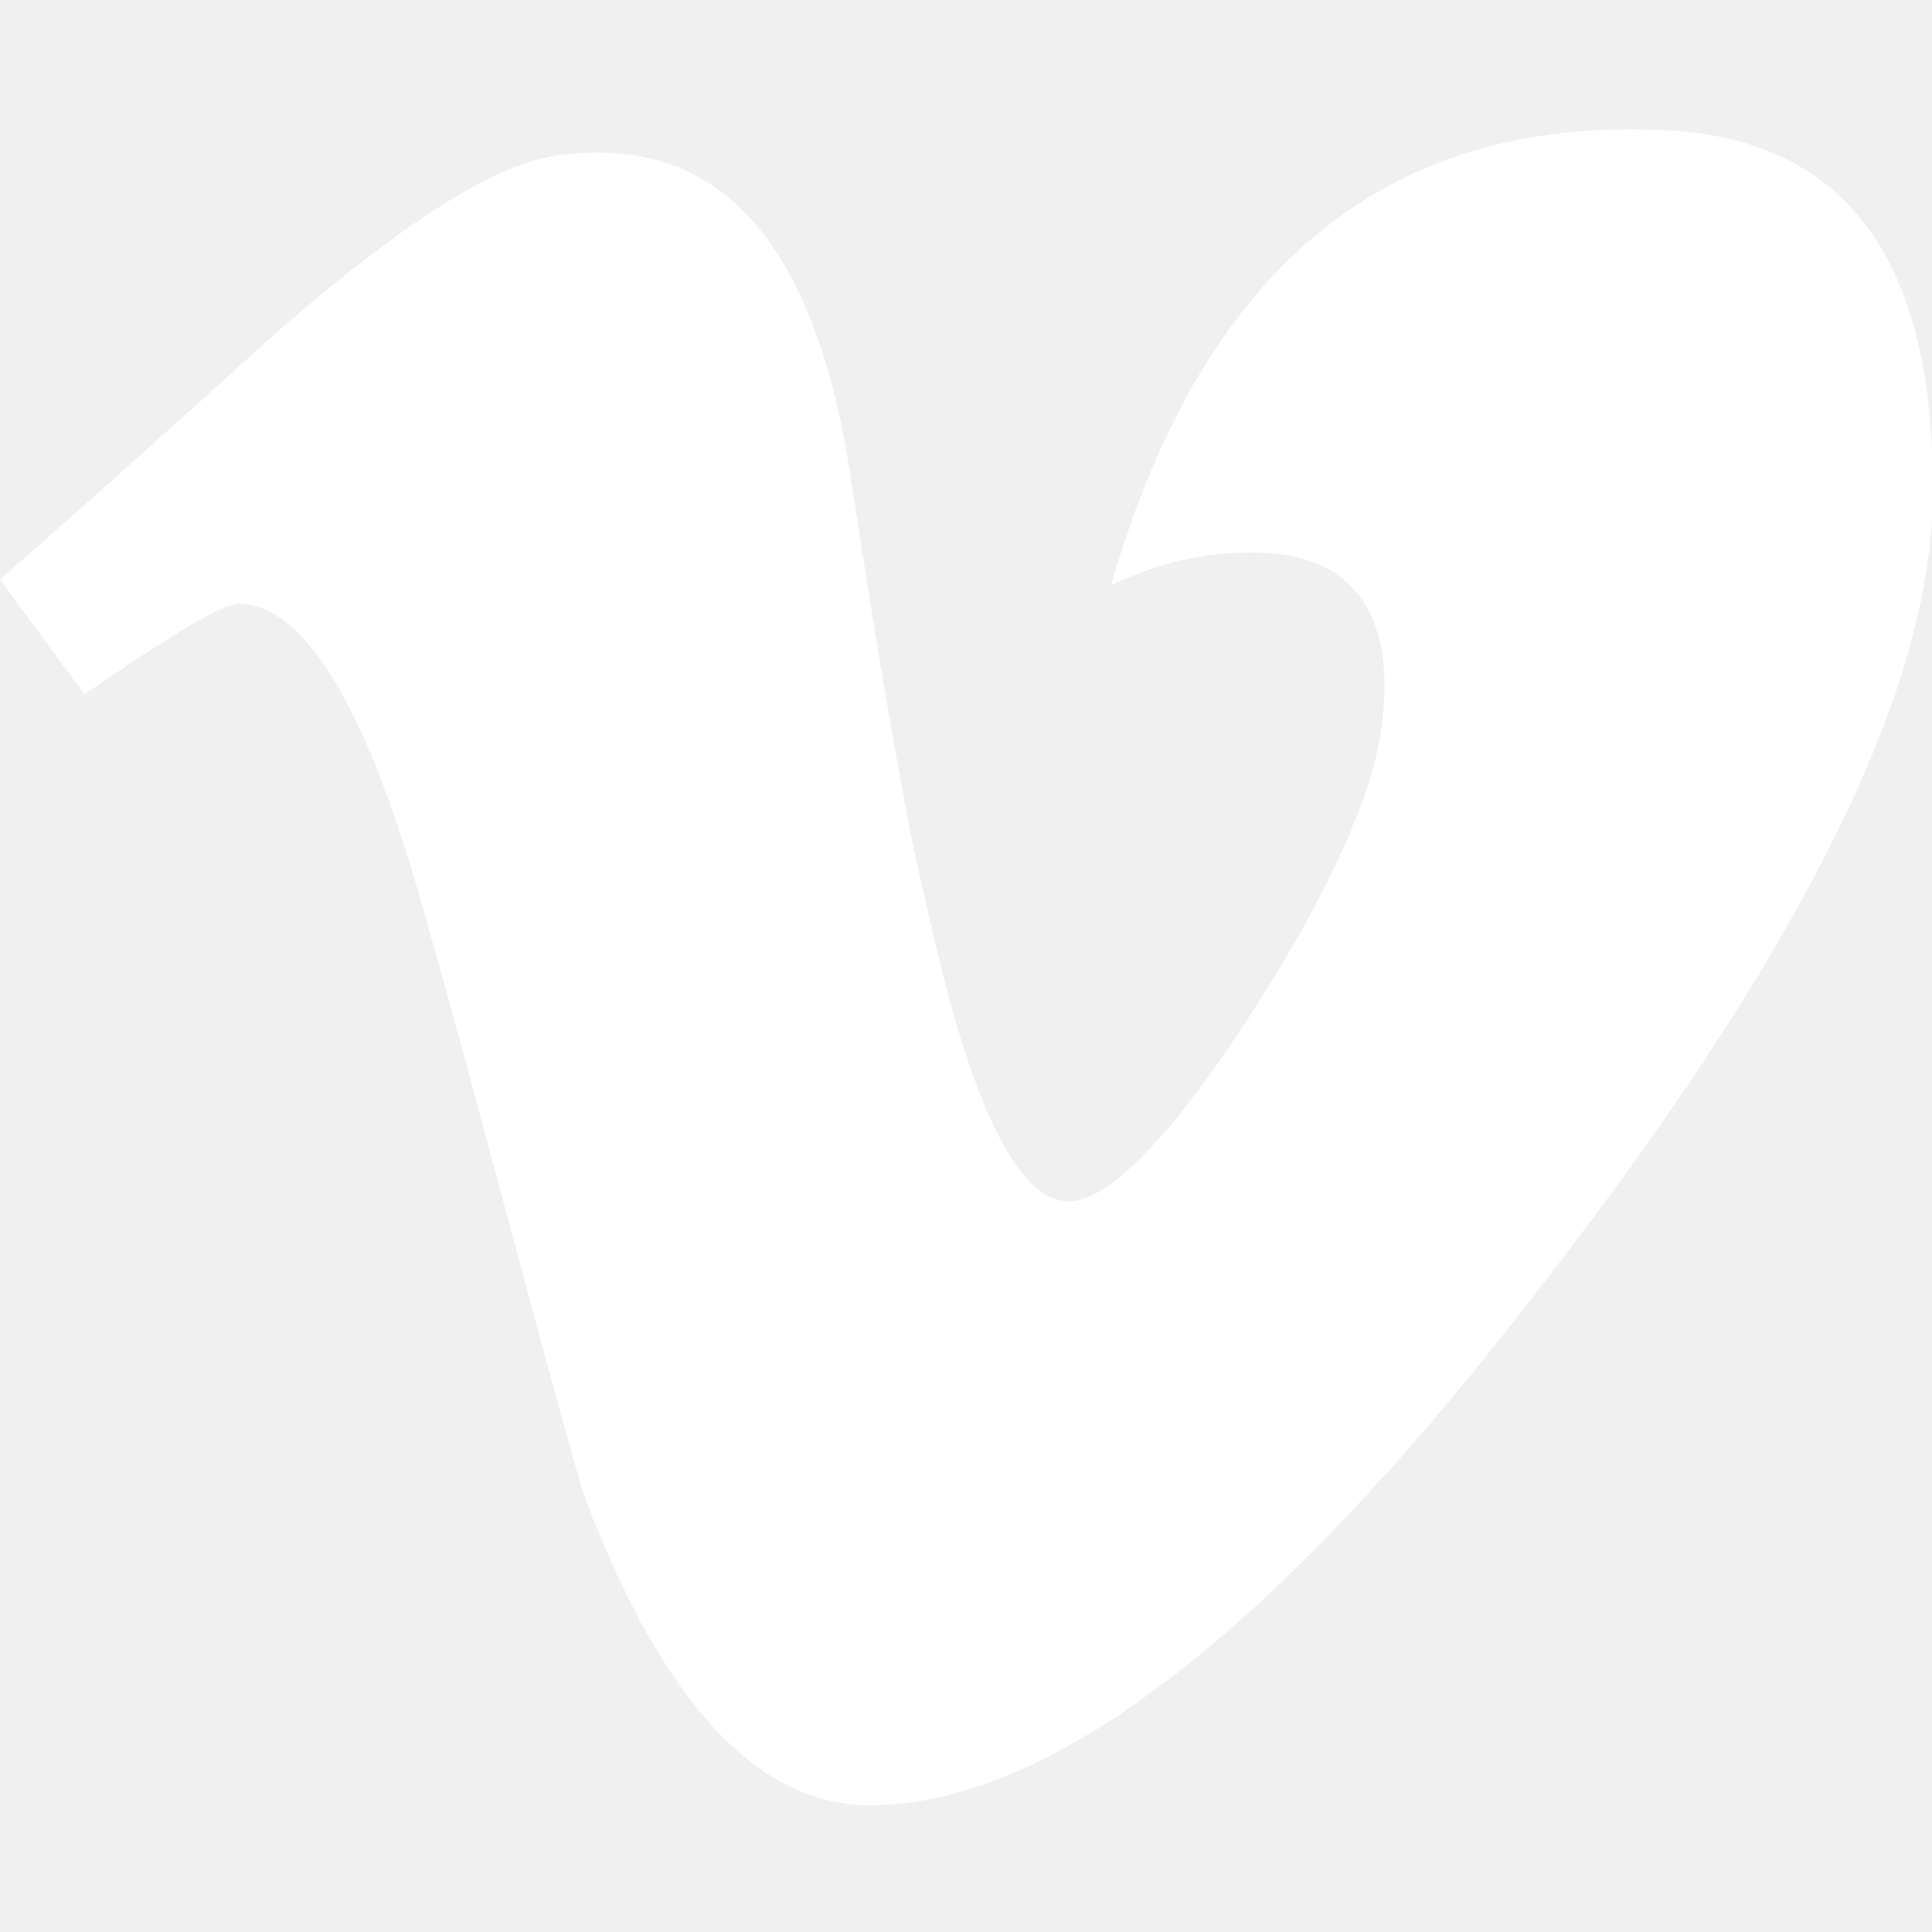
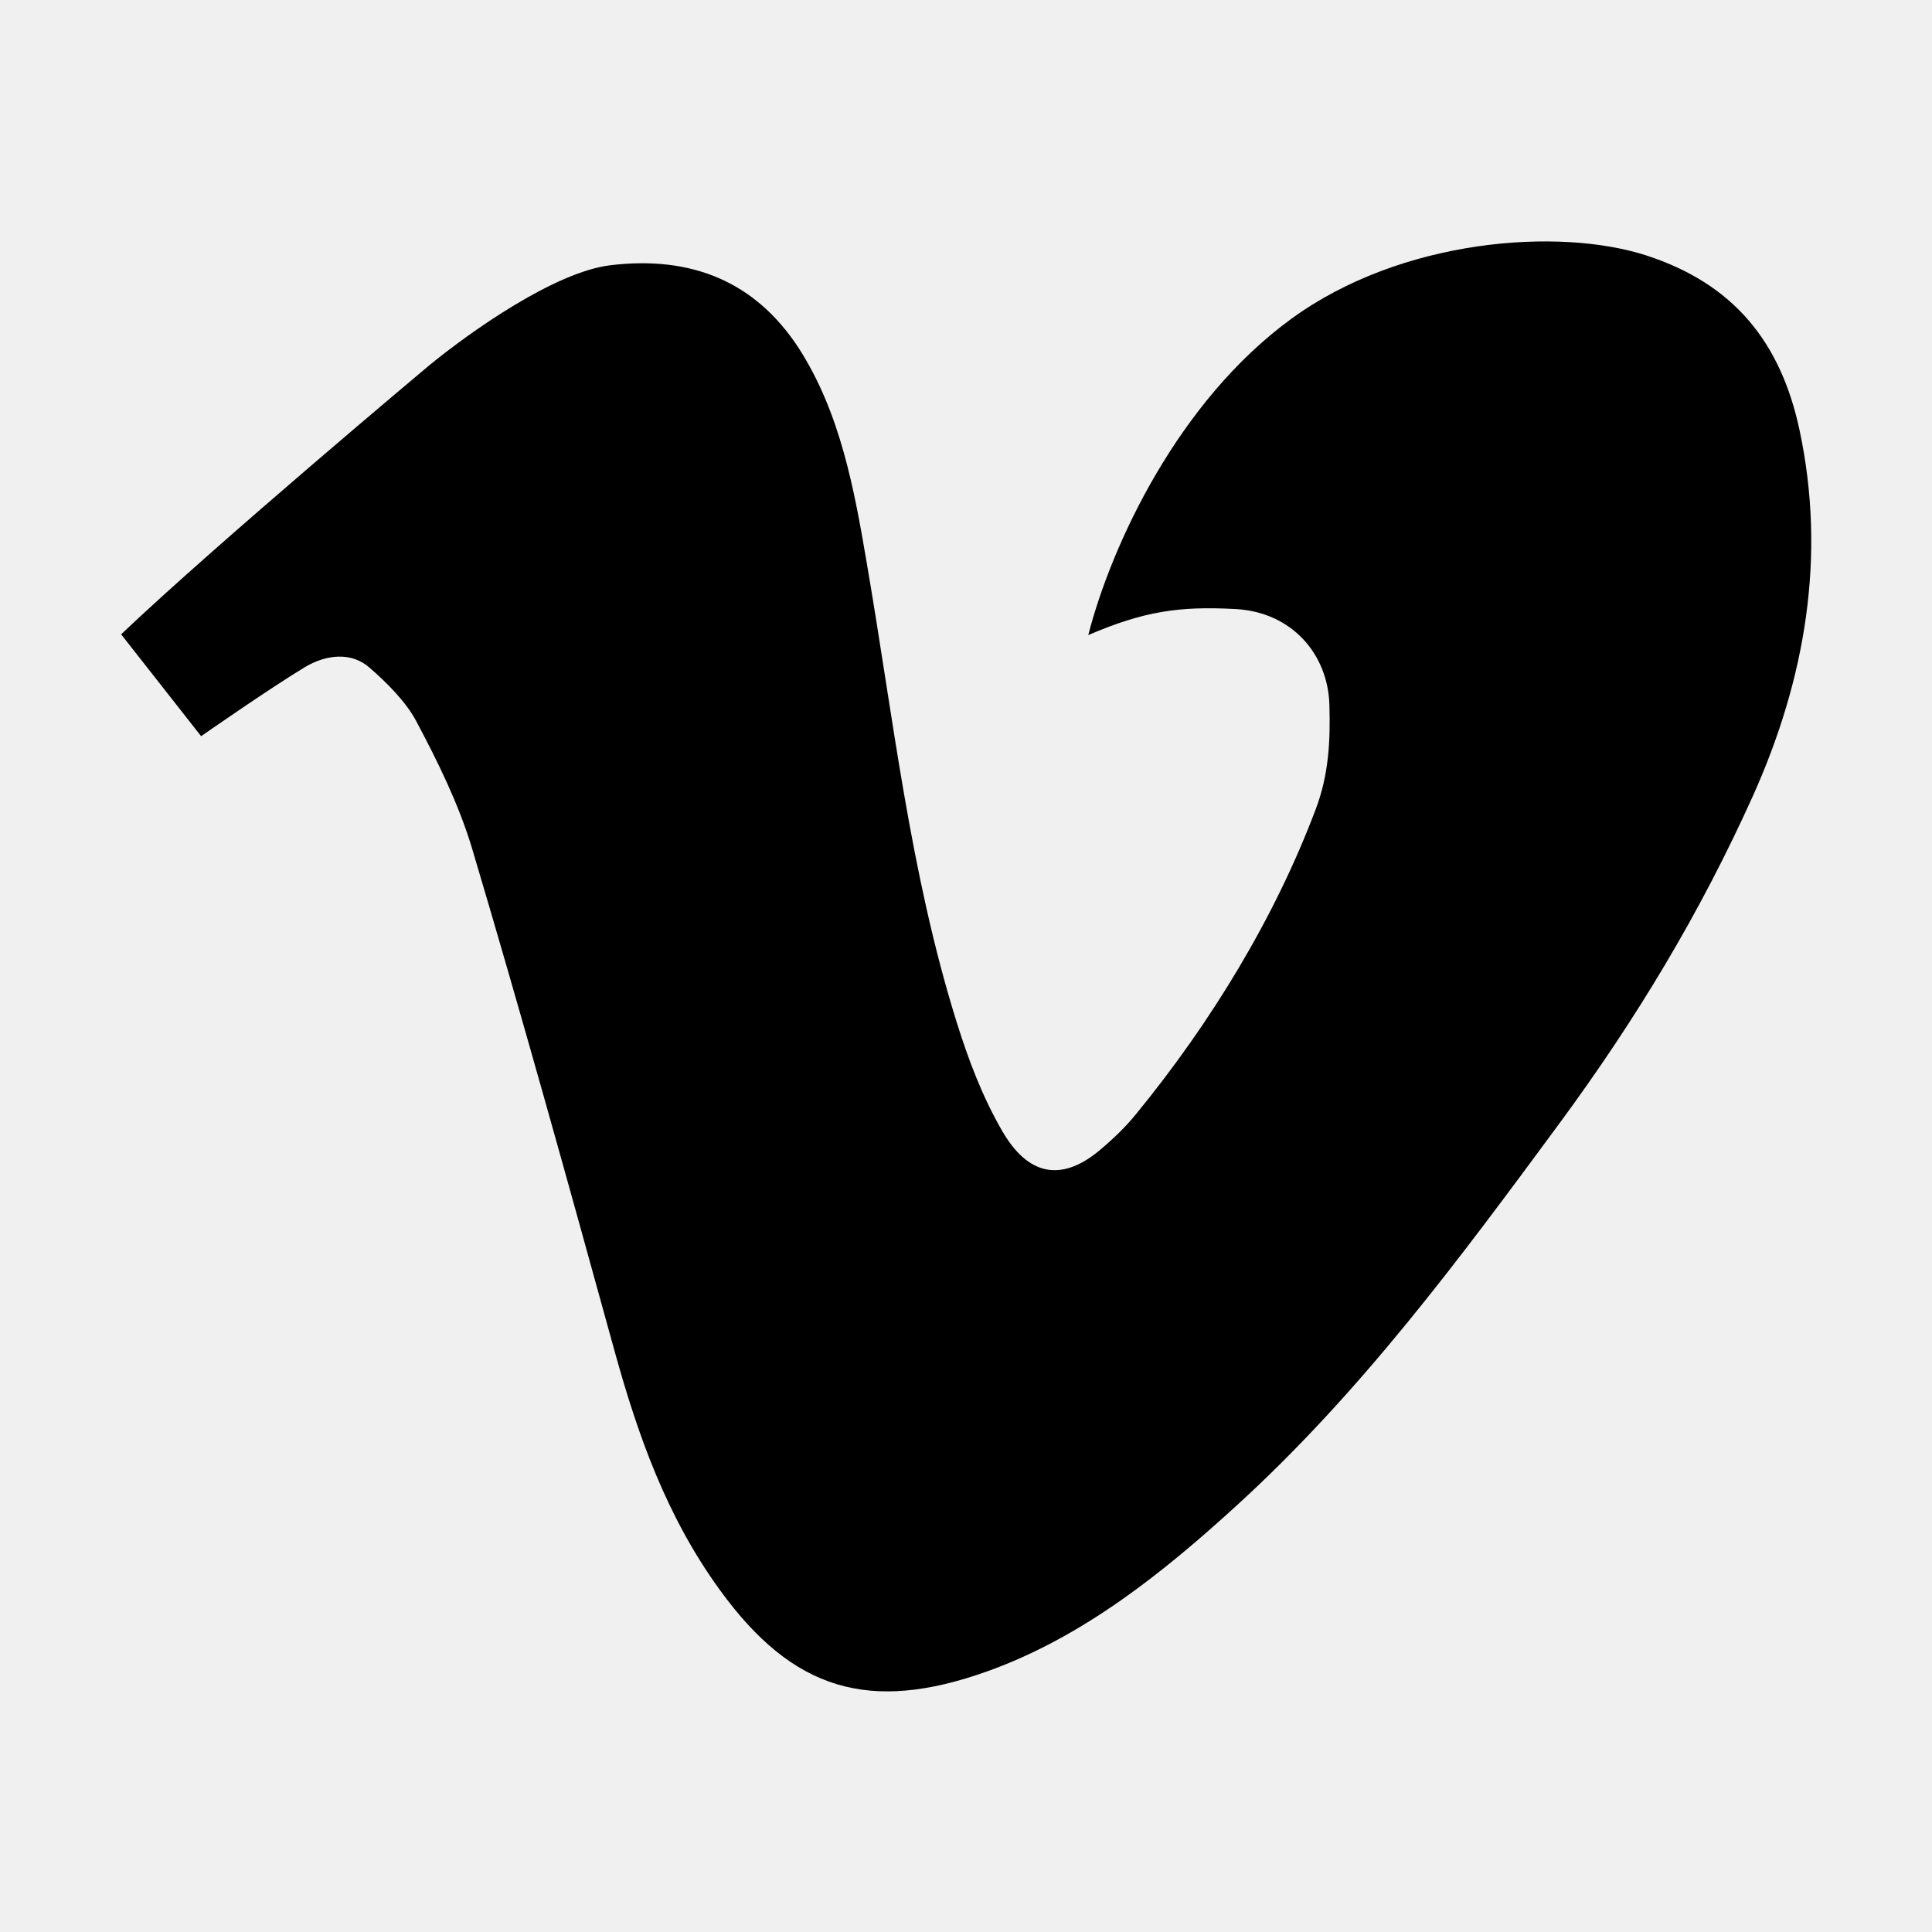
- <svg xmlns="http://www.w3.org/2000/svg" fill="#fff" version="1.1" id="Layer_1" x="0px" y="0px" viewBox="0 0 64 64" style="enable-background:new 0 0 64 64;" xml:space="preserve">
-   <path d="M64,17.1c-0.3,6.3-4.6,14.8-13.1,25.7c-8.7,11.3-16.1,17-22.1,17c-3.7,0-6.9-3.4-9.5-10.4c-1.8-6.3-3.4-12.7-5.2-19  c-1.9-6.9-4-10.4-6.2-10.4c-0.5,0-2.2,1-5.1,3L0,19.2c3.2-2.8,6.3-5.6,9.4-8.4c4.2-3.6,7.3-5.6,9.5-5.7c5-0.5,8,3,9.2,10.2  c1.2,7.9,2.1,12.8,2.6,14.7c1.4,6.5,3,9.8,4.7,9.8c1.3,0,3.4-2.1,6.1-6.3c2.7-4.2,4.1-7.5,4.3-9.7c0.4-3.6-1.1-5.5-4.3-5.5  c-1.5,0-3.1,0.3-4.7,1.1C39.8,9,45.8,4,54.7,4.3C61.2,4.4,64.3,8.7,64,17.1z" />
+ <svg xmlns="http://www.w3.org/2000/svg" width="512" height="512" viewBox="0 0 512 512">
+   <path fill-rule="evenodd" d="M476.9 114c-5-23.4-17.5-38.8-40.6-46.3s-64.9-4.5-94.1 16.8c-29.9 21.8-47.6 59.7-53.8 83.8 14.7-6.3 24-7.7 39-6.9 15 .8 24.5 12 24.9 25.3.3 9.8-.2 18.7-3.6 27.7-10.8 28.7-27.7 56.5-47.6 80.8-2.9 3.6-6.4 6.9-10 9.9-10.2 8.3-18.8 6.1-25.4-5.2-5.4-9.3-9-18.9-12.2-29.1-12.4-39.7-16.8-80.9-23.8-121.6-3.3-19.5-7-39.8-18-56.9-11.6-17.8-28.6-24.6-50-22-14.7 1.8-36.9 17.5-47.8 26.4 0 0-56 46.9-81.8 71.4l21.2 27s17.9-12.5 27.5-18.3c5.7-3.4 12.4-4.1 17.2.2 4.5 3.9 9.6 9 12.3 14.1 5.7 10.7 11.2 21.9 14.7 33.4 13.2 44.3 25.5 88.7 37.8 133.3 6.3 22.8 13.9 44.2 28 63.6 19.3 26.6 39.6 32.7 70.9 21.5 25.4-9.1 46.6-26.2 66-43.9 33.1-30.2 59.1-65.4 85.5-101.2 20.4-27.7 37.3-55.7 51.4-87 13.9-31 19.4-63.5 12.3-96.8z" clip-rule="evenodd" />
</svg>
